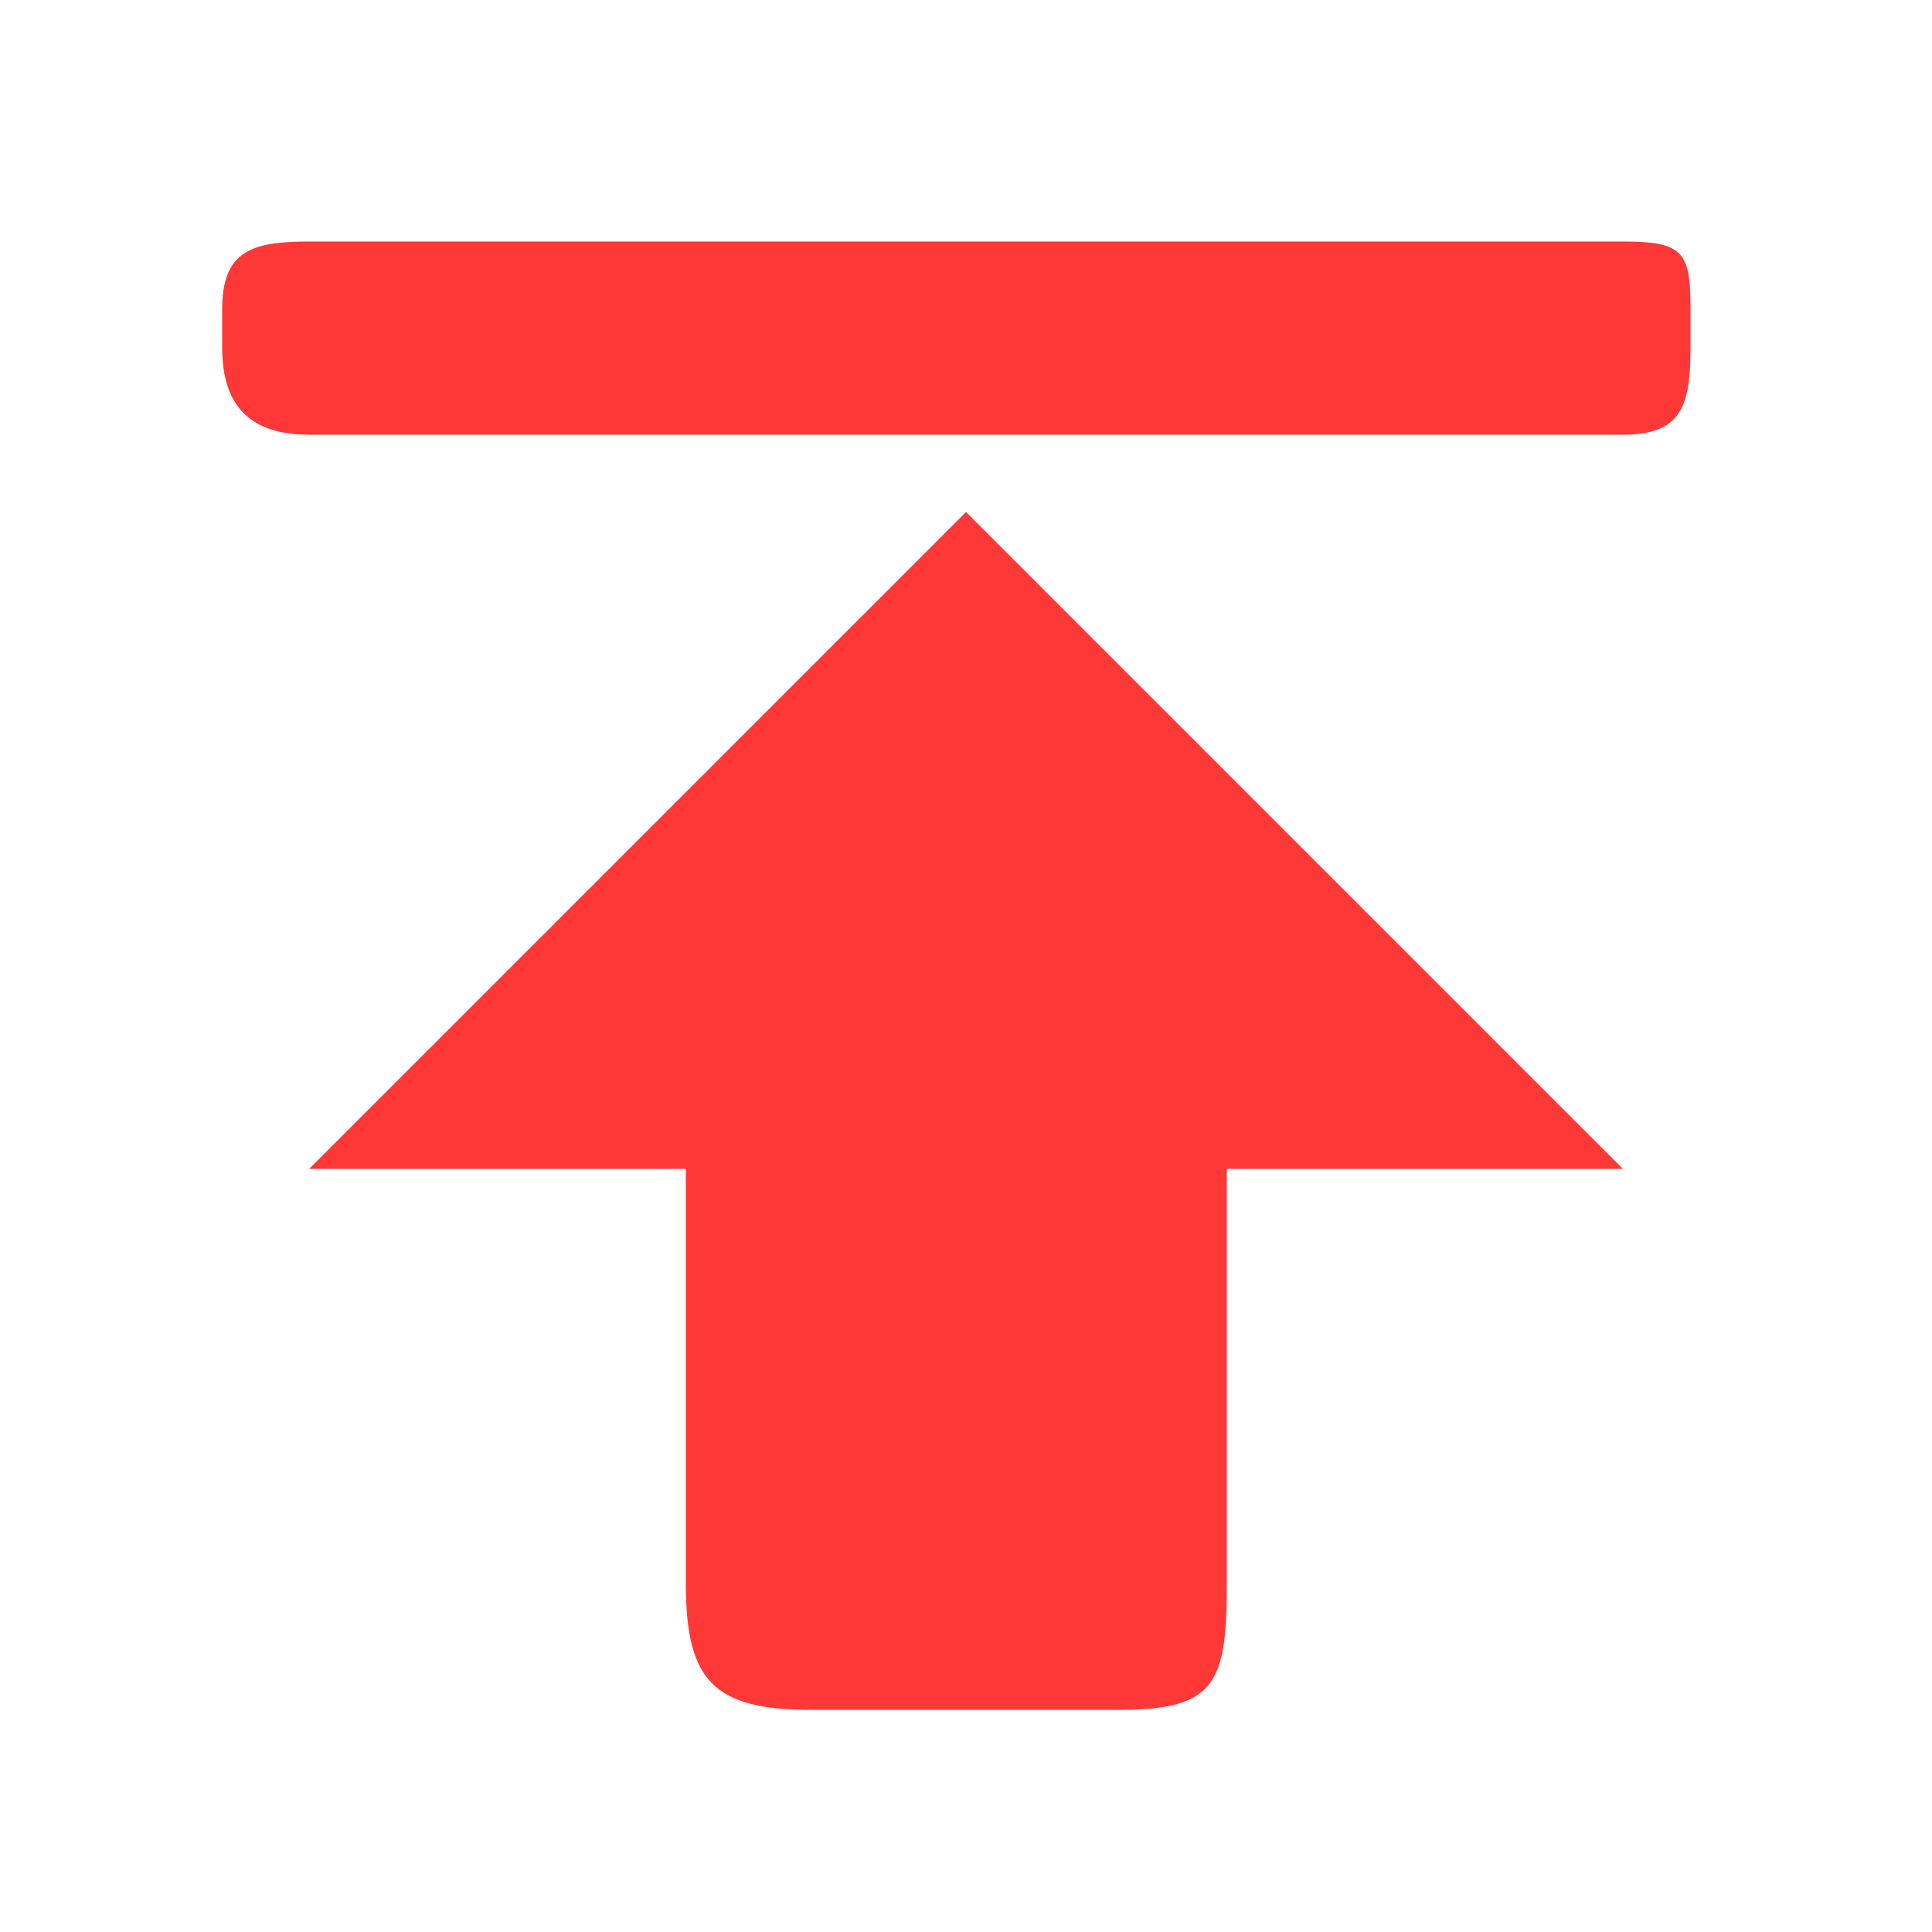
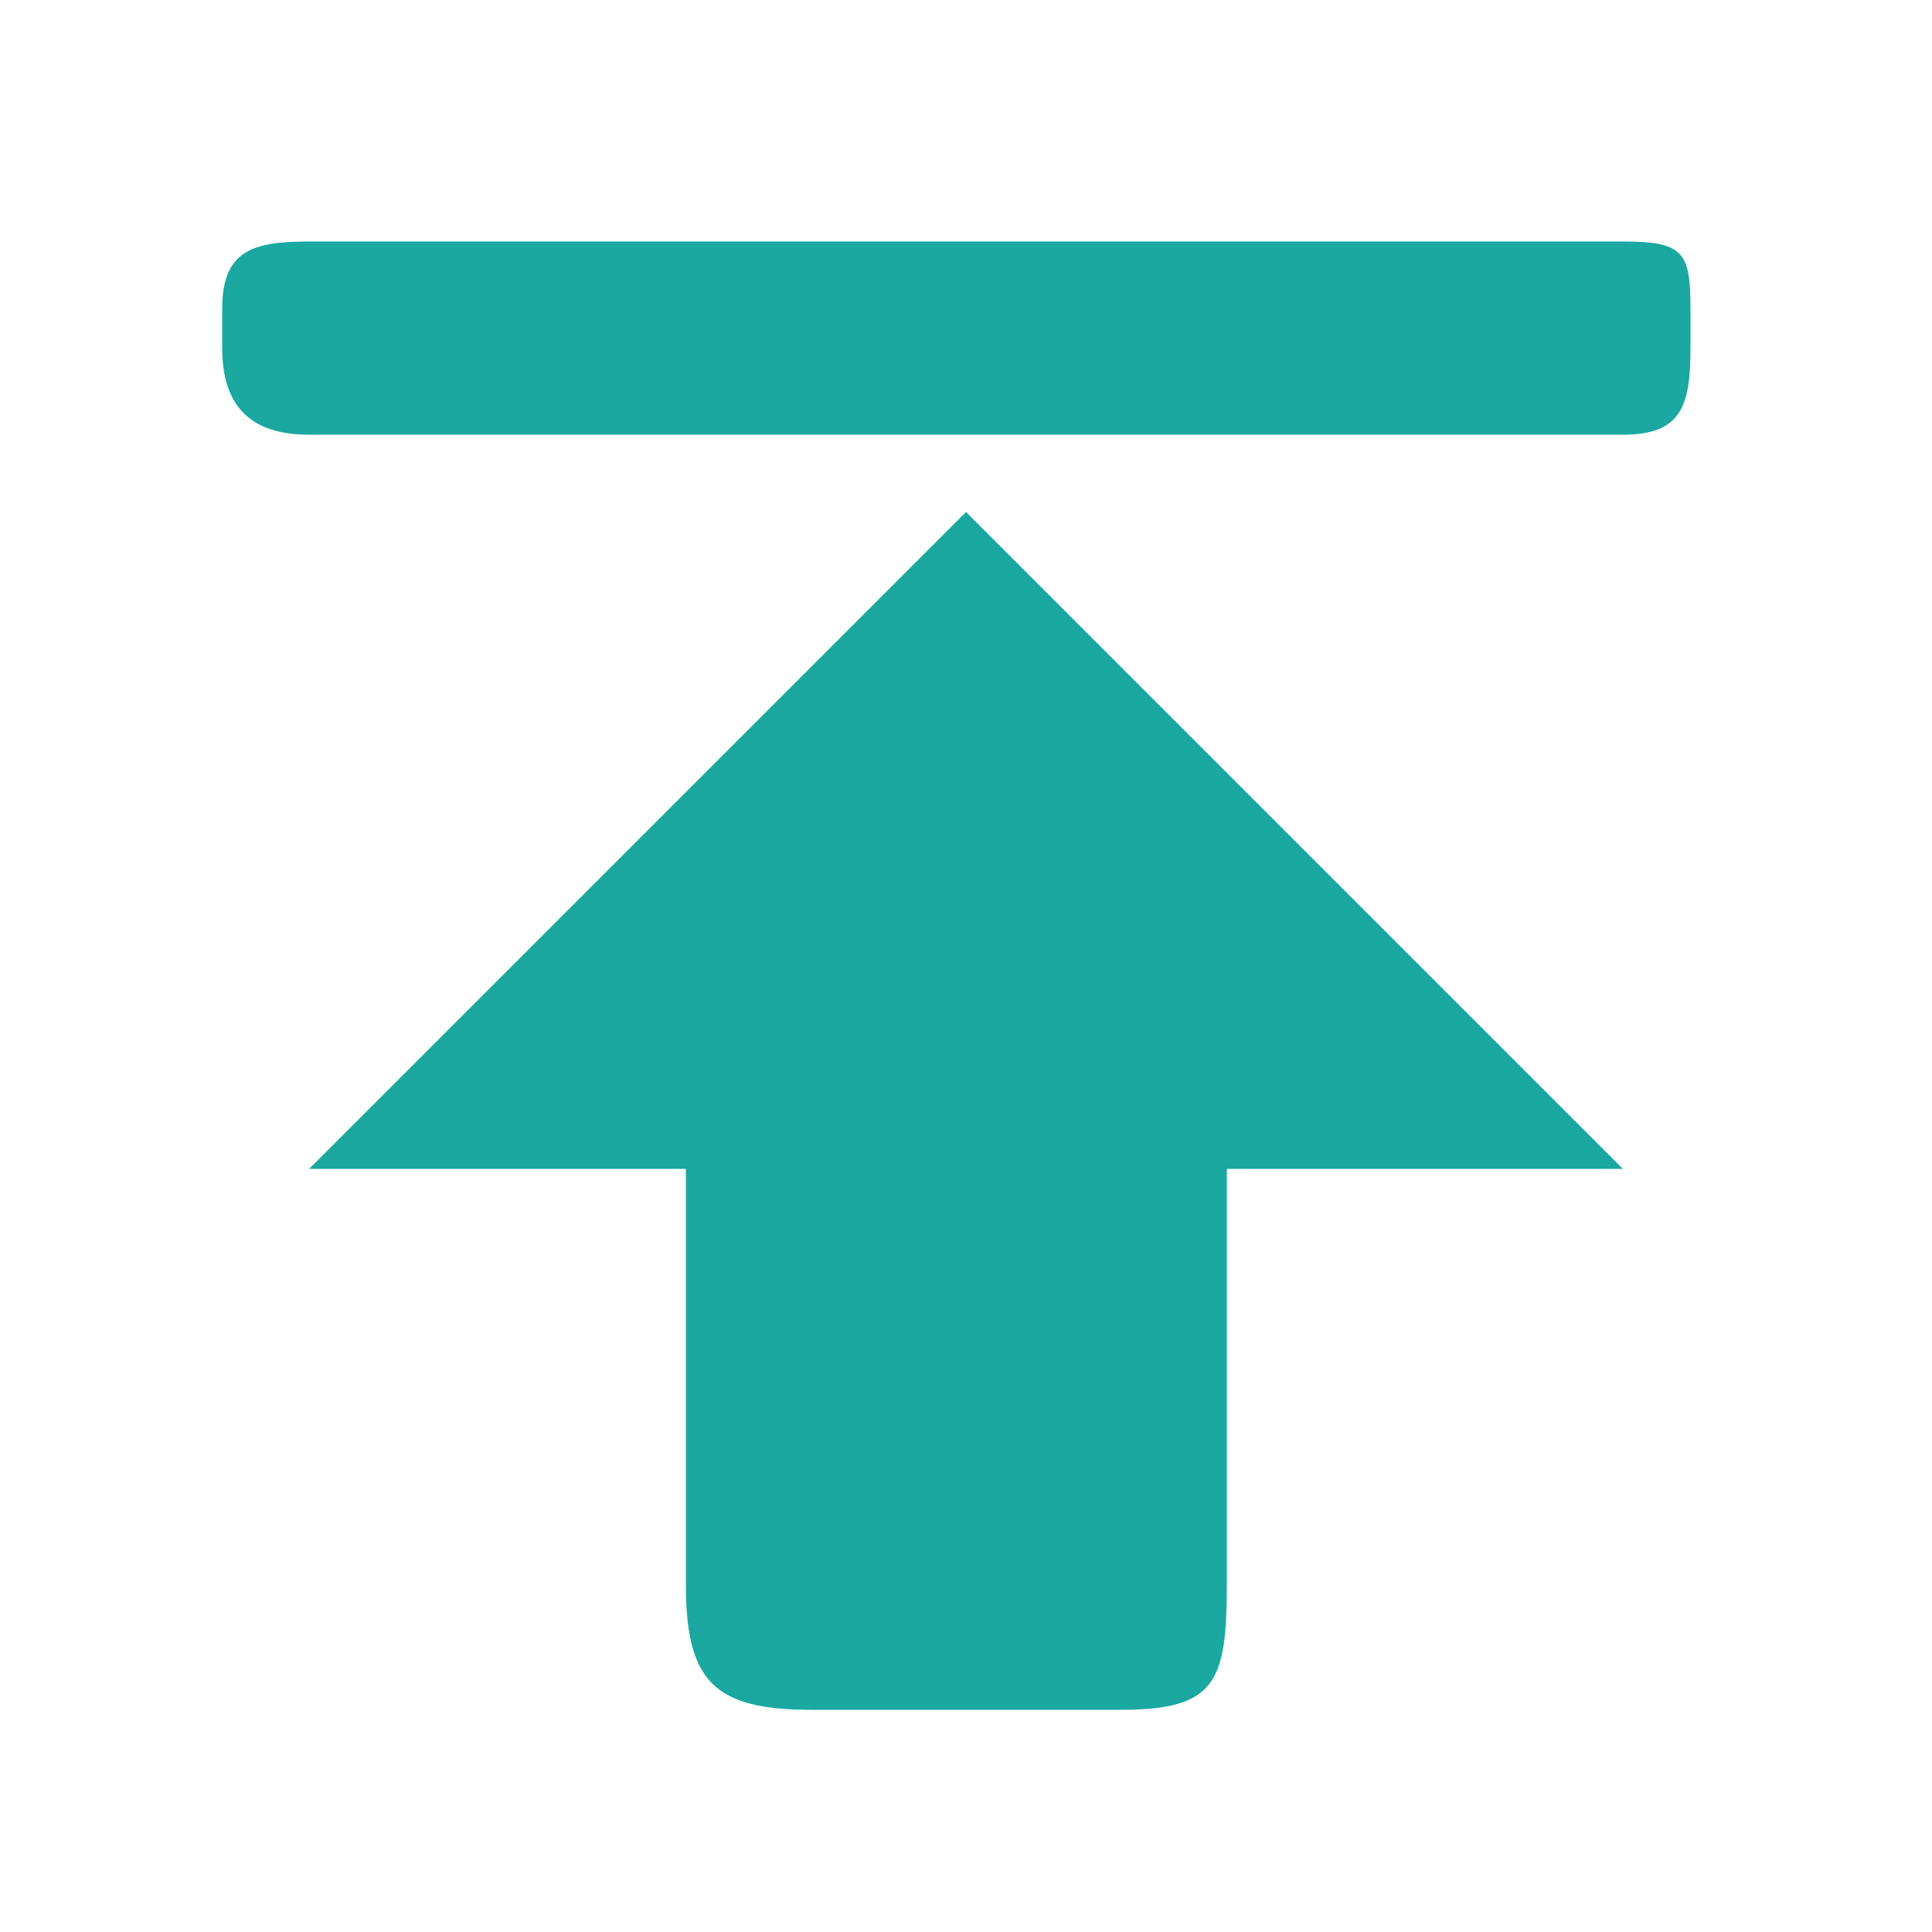
- <svg xmlns="http://www.w3.org/2000/svg" version="1.1" baseProfile="tiny" id="Layer_1" x="0px" y="0px" width="100px" height="100px" viewBox="0 0 100 100" xml:space="preserve">
+ <svg xmlns="http://www.w3.org/2000/svg" version="1.1" id="Layer_1" x="0px" y="0px" width="100px" height="100px" viewBox="0 0 100 100" enable-background="new 0 0 100 100" xml:space="preserve">
  <g id="Captions">
</g>
  <g id="Your_Icon">
-     <path fill="#FE3737" d="M87.5,18v-2c0-2.961-0.359-3.5-3.5-3.5H16c-2.961,0-4.5,0.48-4.5,3.5v2c0,3.102,1.539,4.5,4.5,4.5h68   C87.02,22.5,87.5,21.039,87.5,18z M58,88.5c4.939,0,5.5-1.439,5.5-6.5V60.5H84l-34-34l-34,34h19.5V82c0,5.061,1.5,6.5,6.5,6.5H58z" />
+     <path fill="#1AA8A1" d="M87.5,18v-2c0-2.961-0.359-3.5-3.5-3.5H16c-2.961,0-4.5,0.48-4.5,3.5v2c0,3.102,1.539,4.5,4.5,4.5h68   C87.02,22.5,87.5,21.039,87.5,18z M58,88.5c4.939,0,5.5-1.439,5.5-6.5V60.5H84l-34-34l-34,34h19.5V82c0,5.061,1.5,6.5,6.5,6.5H58z" />
  </g>
</svg>
